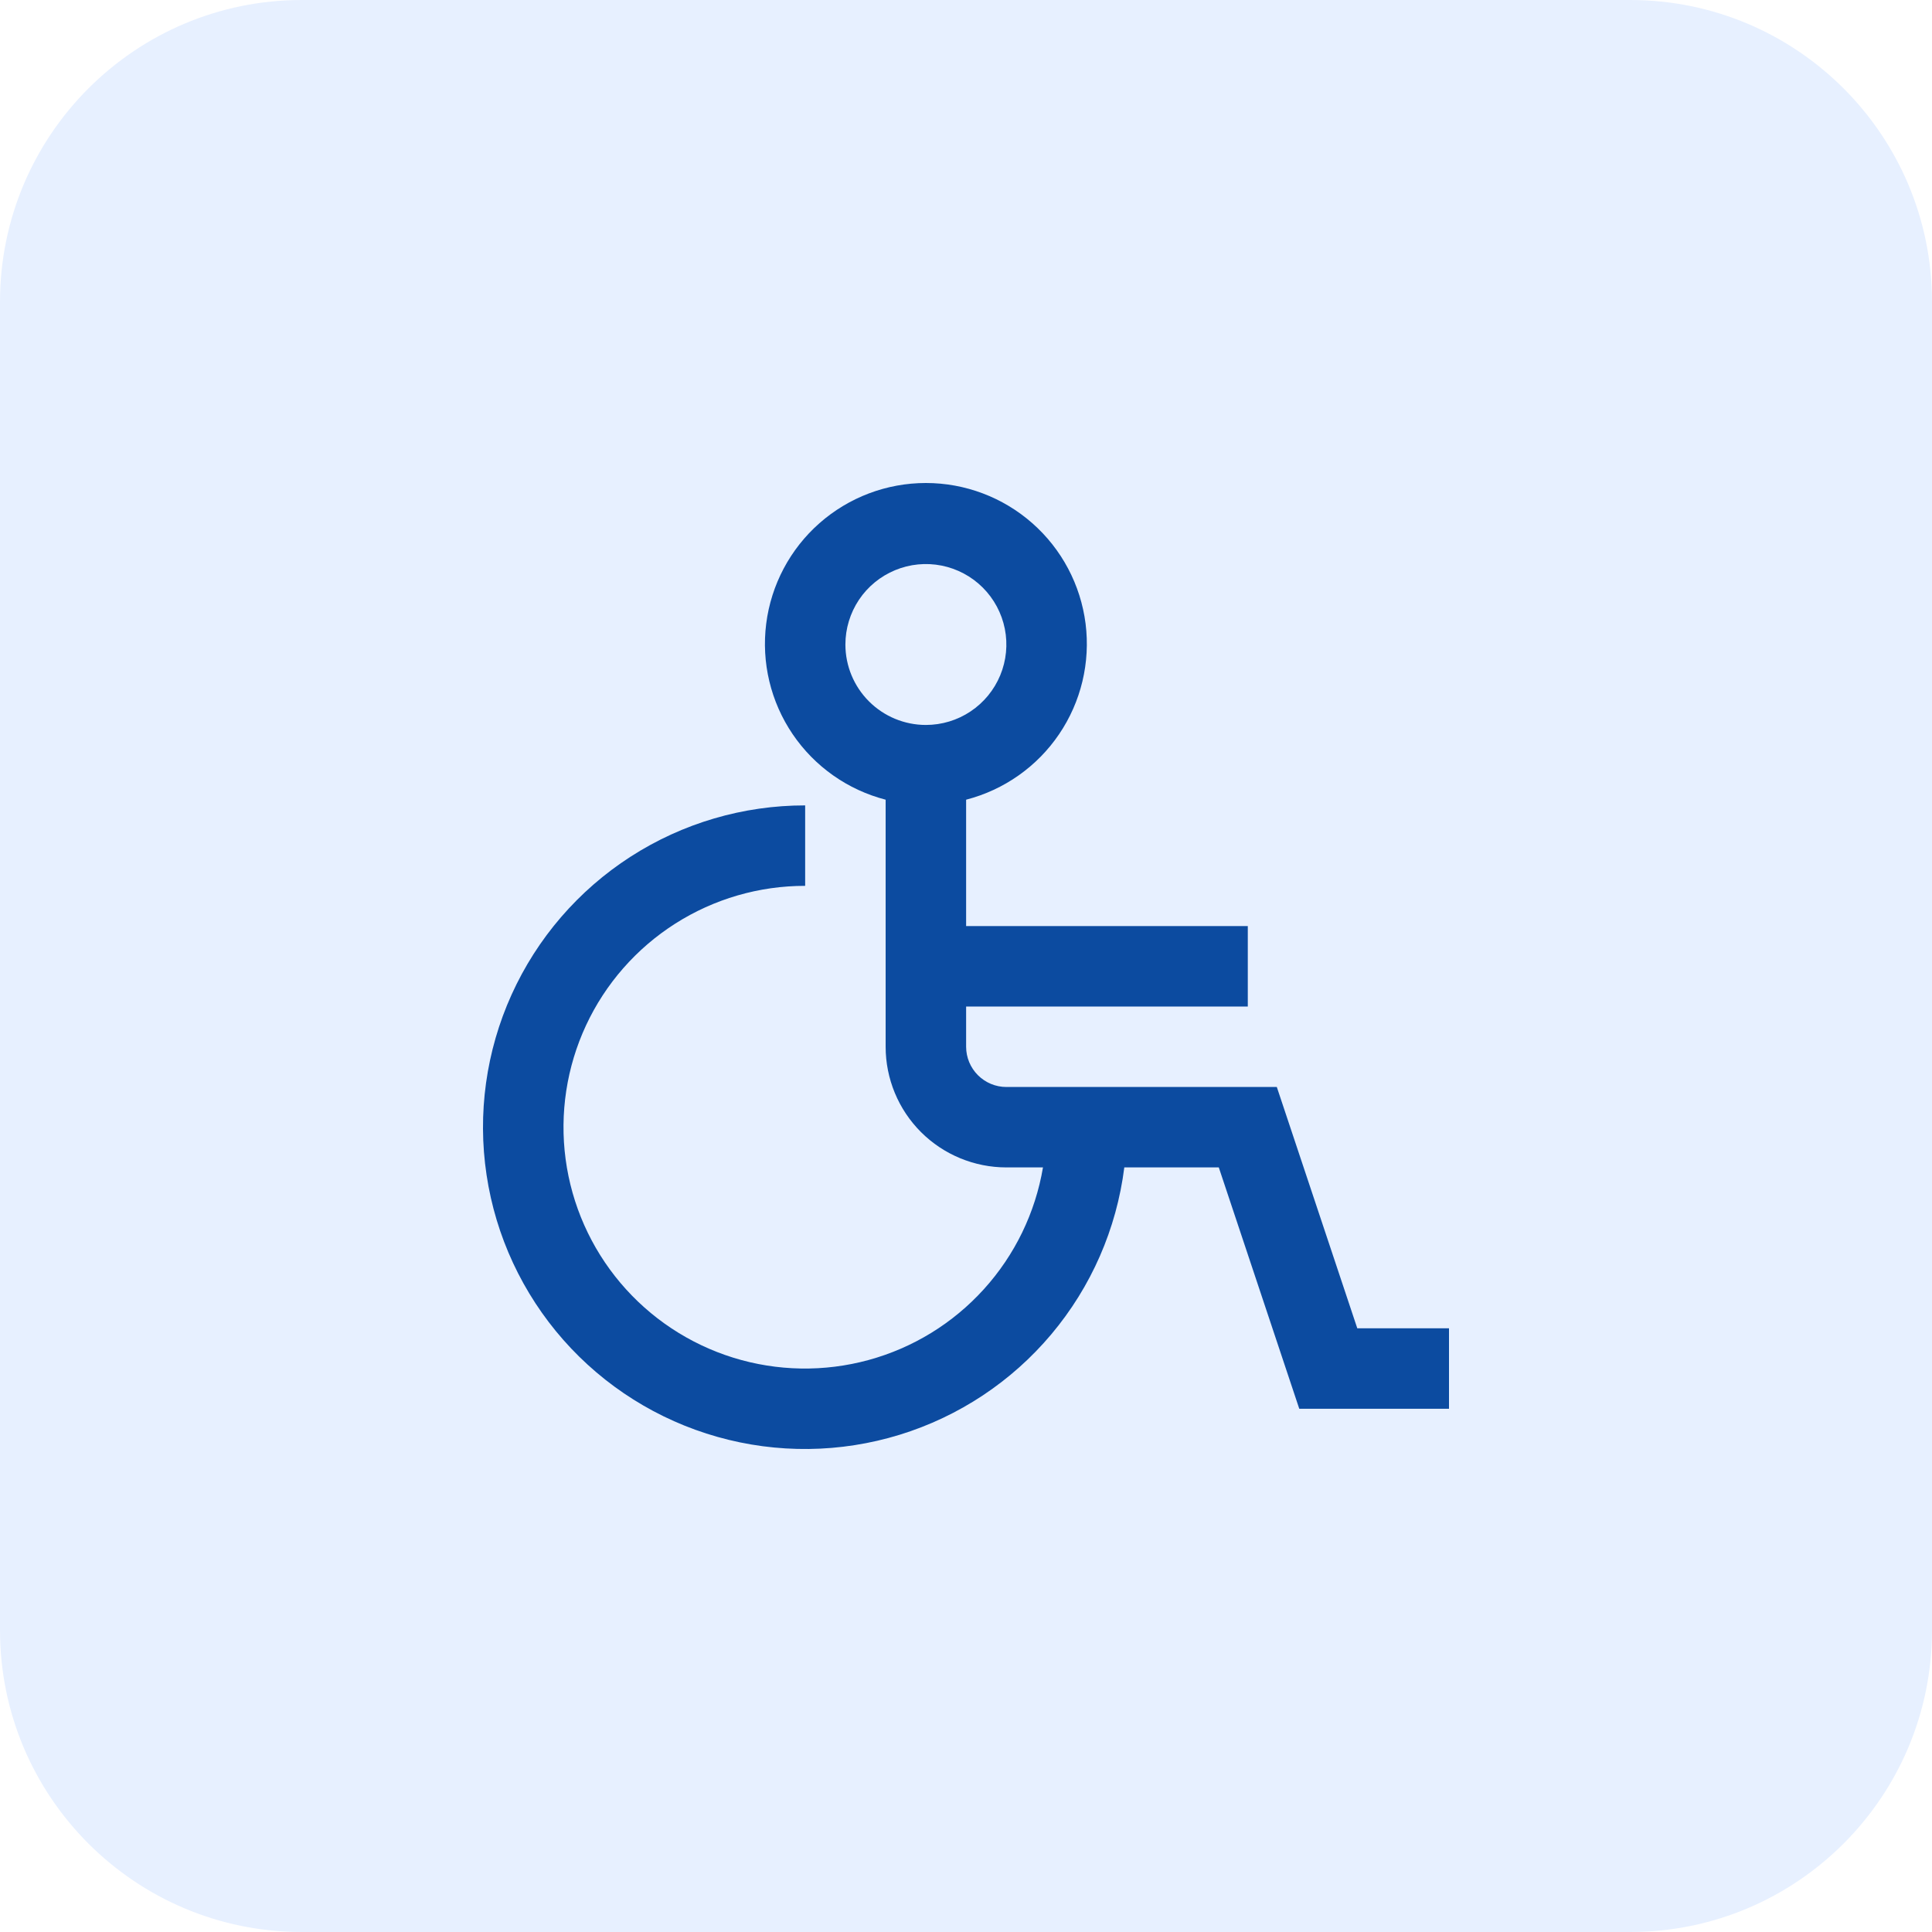
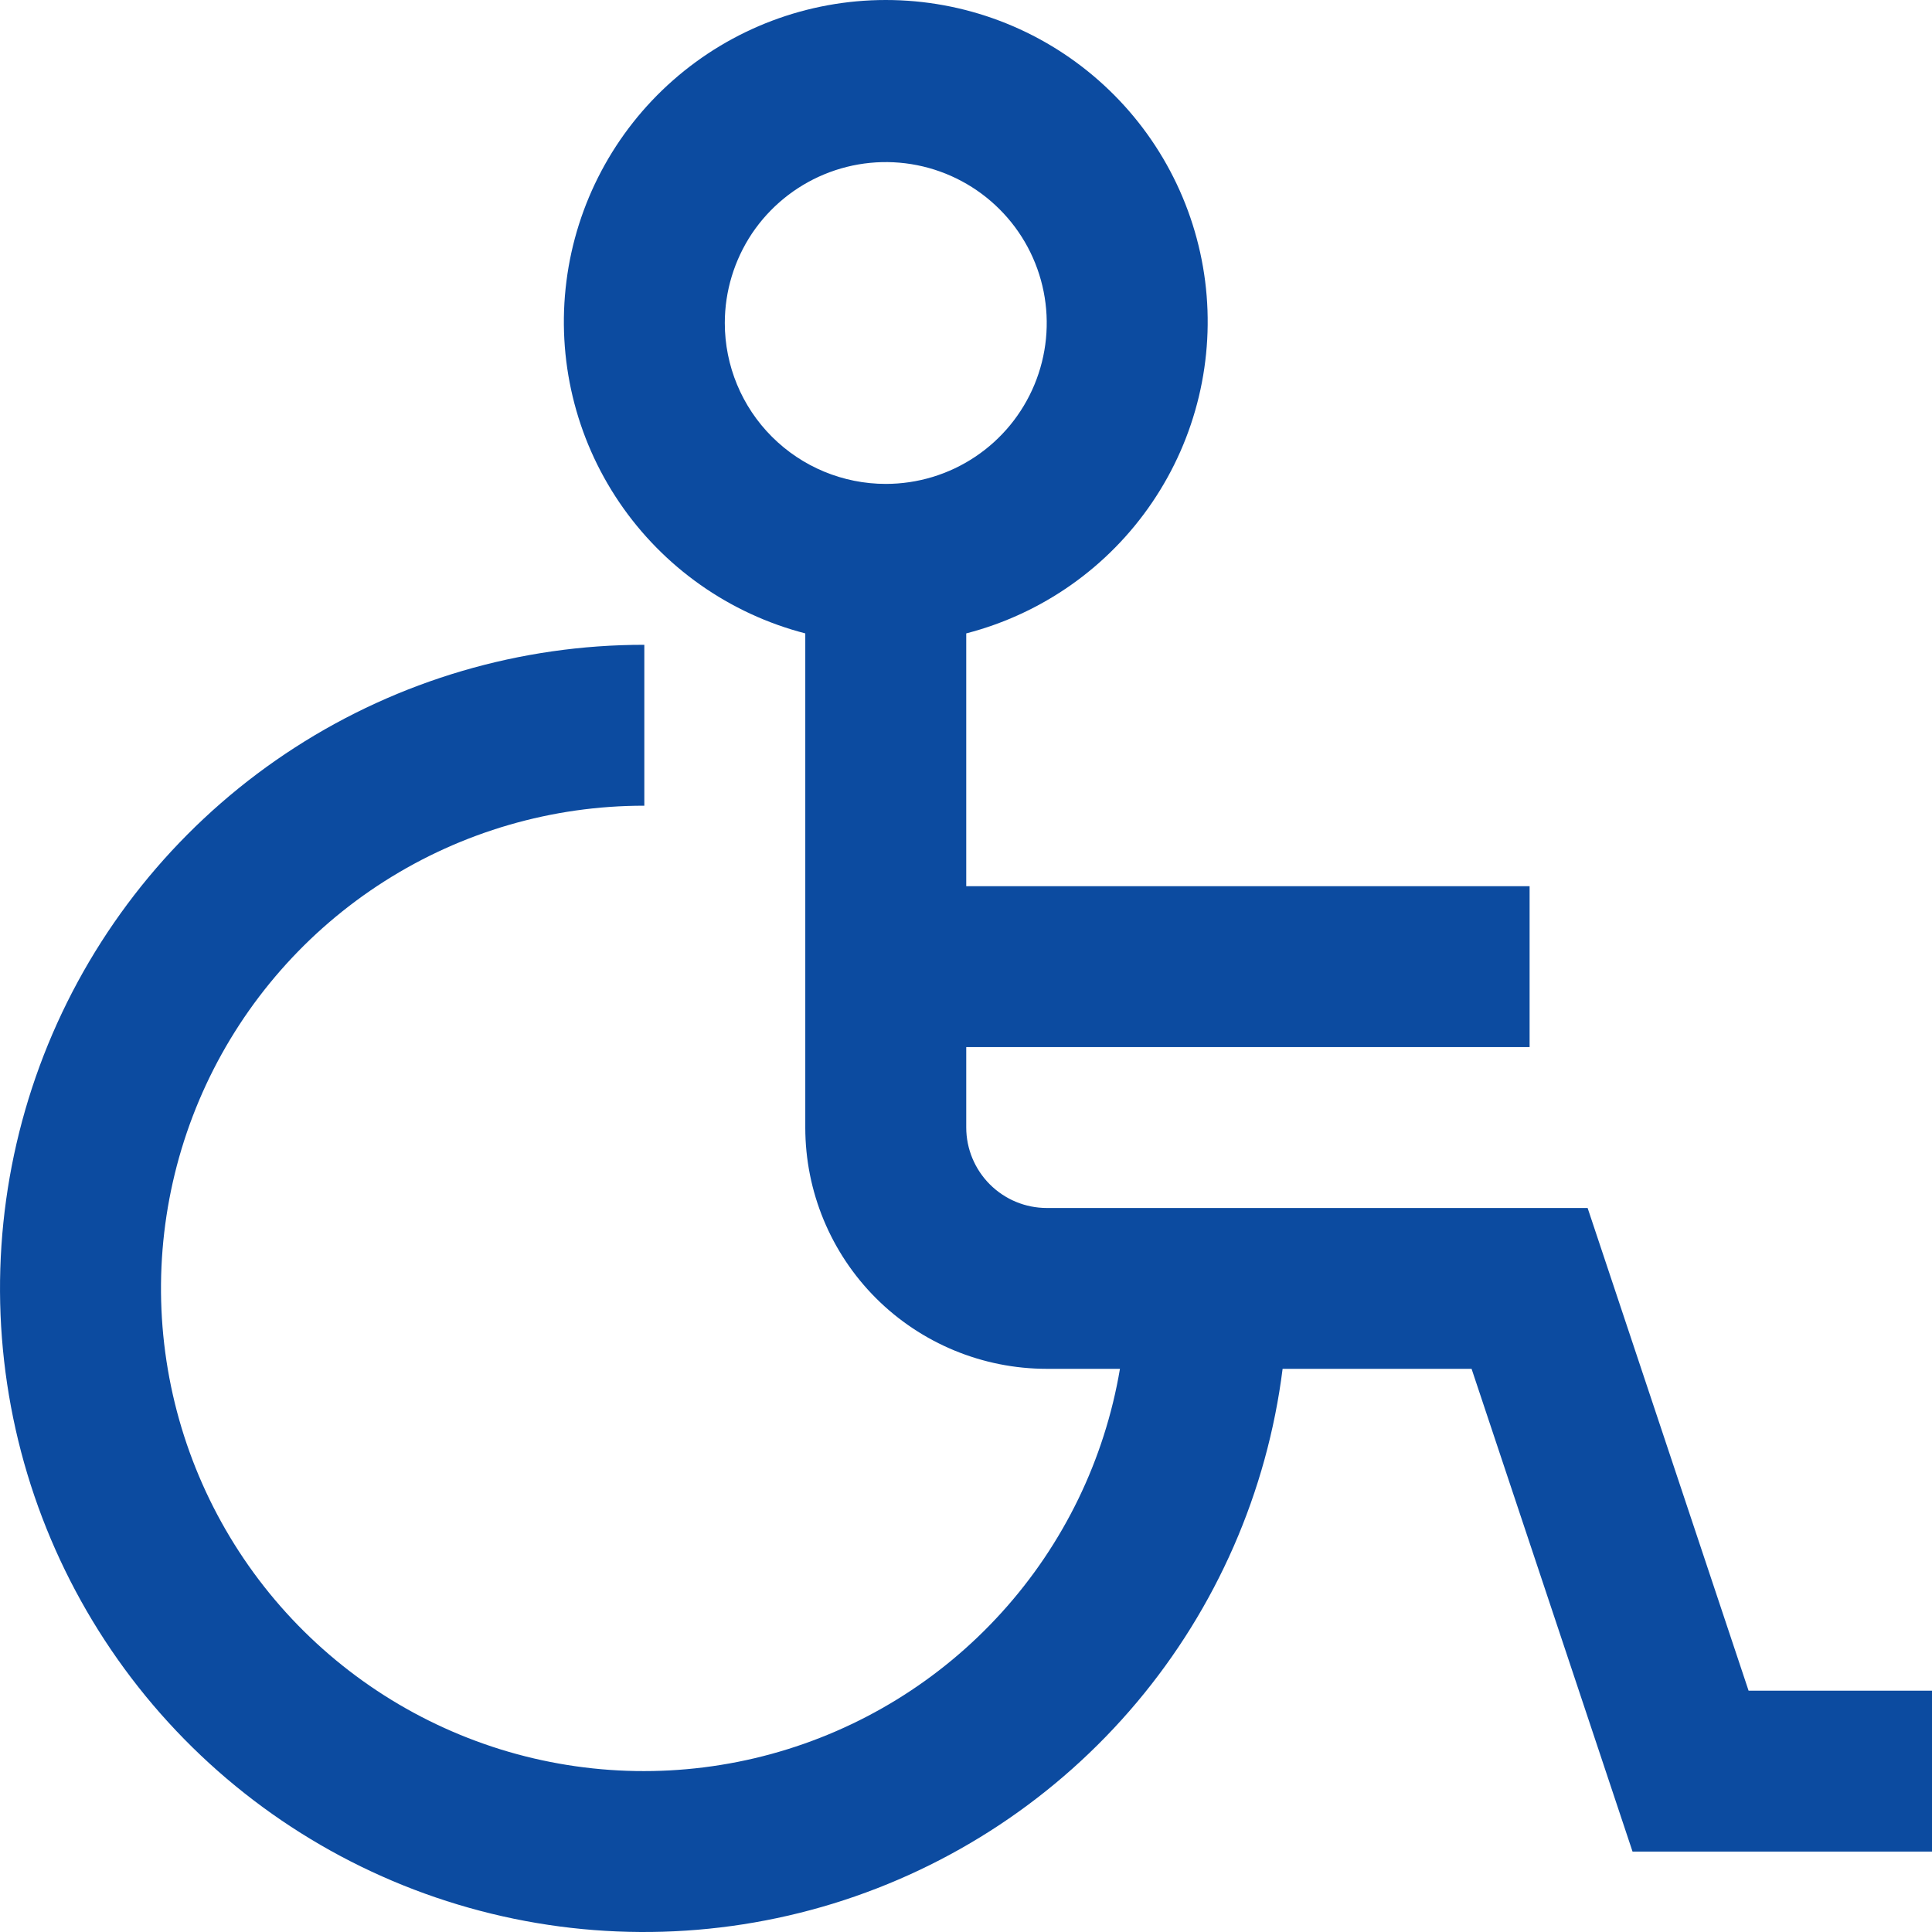
- <svg xmlns="http://www.w3.org/2000/svg" width="64" height="64" viewBox="0 0 64 64" fill="none">
-   <rect width="64" height="64" rx="10" fill="#E7F0FF" />
-   <path d="M44.962 44.002L42.296 36.008H33.337C32.984 36.008 32.645 35.867 32.395 35.617C32.145 35.367 32.004 35.028 32.004 34.675V33.343H41.335V30.677H32.004V26.491C33.261 26.166 34.356 25.395 35.084 24.321C35.812 23.248 36.124 21.945 35.961 20.658C35.797 19.372 35.17 18.188 34.196 17.331C33.222 16.473 31.969 16 30.671 16C29.373 16 28.12 16.473 27.146 17.331C26.173 18.188 25.545 19.372 25.382 20.658C25.218 21.945 25.53 23.248 26.258 24.321C26.987 25.395 28.082 26.166 29.338 26.491V34.675C29.338 35.735 29.759 36.752 30.509 37.502C31.259 38.251 32.277 38.672 33.337 38.672H34.55C34.296 40.176 33.617 41.575 32.593 42.705C31.57 43.836 30.244 44.65 28.773 45.052C27.302 45.454 25.747 45.427 24.29 44.975C22.834 44.522 21.537 43.663 20.553 42.498C19.569 41.333 18.939 39.911 18.737 38.4C18.535 36.888 18.769 35.351 19.412 33.968C20.055 32.586 21.081 31.416 22.367 30.597C23.653 29.778 25.147 29.343 26.672 29.345V26.68C24.62 26.678 22.61 27.269 20.885 28.381C19.16 29.493 17.793 31.079 16.947 32.948C16.101 34.818 15.813 36.892 16.118 38.921C16.422 40.95 17.306 42.848 18.663 44.388C20.02 45.927 21.793 47.042 23.768 47.599C25.744 48.157 27.838 48.132 29.8 47.529C31.762 46.925 33.508 45.769 34.828 44.198C36.149 42.627 36.988 40.708 37.244 38.672H40.374L43.04 46.667H48V44.002H44.962ZM28.005 21.35C28.005 20.823 28.162 20.308 28.454 19.869C28.747 19.431 29.164 19.09 29.651 18.888C30.138 18.686 30.674 18.633 31.191 18.736C31.708 18.839 32.184 19.093 32.556 19.465C32.929 19.838 33.183 20.313 33.286 20.83C33.389 21.347 33.336 21.883 33.134 22.37C32.932 22.857 32.591 23.273 32.152 23.566C31.714 23.859 31.198 24.015 30.671 24.015C29.964 24.015 29.286 23.734 28.786 23.234C28.286 22.735 28.005 22.057 28.005 21.35Z" fill="#0C4BA0" />
+ <svg xmlns="http://www.w3.org/2000/svg" width="32" height="32" viewBox="0 0 32 32" fill="none">
+   <path d="M28.962 28.003L26.296 20.008H17.337C16.984 20.008 16.645 19.867 16.395 19.617C16.145 19.367 16.004 19.028 16.004 18.675V17.343H25.335V14.678H16.004V10.491C17.261 10.166 18.356 9.395 19.084 8.321C19.812 7.248 20.124 5.945 19.961 4.658C19.797 3.371 19.17 2.188 18.196 1.331C17.222 0.473 15.969 0 14.671 0C13.373 0 12.12 0.473 11.146 1.331C10.173 2.188 9.545 3.371 9.382 4.658C9.218 5.945 9.53 7.248 10.258 8.321C10.987 9.395 12.082 10.166 13.338 10.491V18.675C13.338 19.735 13.759 20.752 14.509 21.502C15.259 22.251 16.277 22.672 17.337 22.672H18.55C18.296 24.176 17.617 25.575 16.593 26.705C15.57 27.836 14.244 28.65 12.773 29.052C11.302 29.454 9.746 29.427 8.29 28.975C6.834 28.522 5.537 27.663 4.553 26.498C3.569 25.333 2.939 23.911 2.737 22.4C2.535 20.888 2.769 19.351 3.412 17.968C4.055 16.586 5.081 15.416 6.367 14.597C7.653 13.778 9.147 13.343 10.672 13.345V10.68C8.62 10.678 6.61 11.269 4.885 12.381C3.16 13.493 1.793 15.079 0.947 16.948C0.101 18.818 -0.186 20.892 0.118 22.921C0.422 24.95 1.306 26.848 2.663 28.388C4.02 29.927 5.793 31.042 7.768 31.599C9.744 32.157 11.838 32.132 13.8 31.529C15.762 30.925 17.508 29.768 18.828 28.198C20.149 26.627 20.988 24.708 21.244 22.672H24.374L27.04 30.668H32V28.003H28.962ZM12.005 5.35C12.005 4.823 12.162 4.308 12.454 3.869C12.748 3.431 13.164 3.09 13.651 2.888C14.138 2.686 14.674 2.633 15.191 2.736C15.708 2.839 16.183 3.093 16.556 3.466C16.929 3.838 17.183 4.313 17.286 4.83C17.389 5.347 17.336 5.883 17.134 6.37C16.932 6.857 16.591 7.273 16.152 7.566C15.714 7.859 15.198 8.015 14.671 8.015C13.964 8.015 13.286 7.734 12.786 7.234C12.286 6.735 12.005 6.057 12.005 5.35Z" fill="#0C4BA0" />
</svg>
